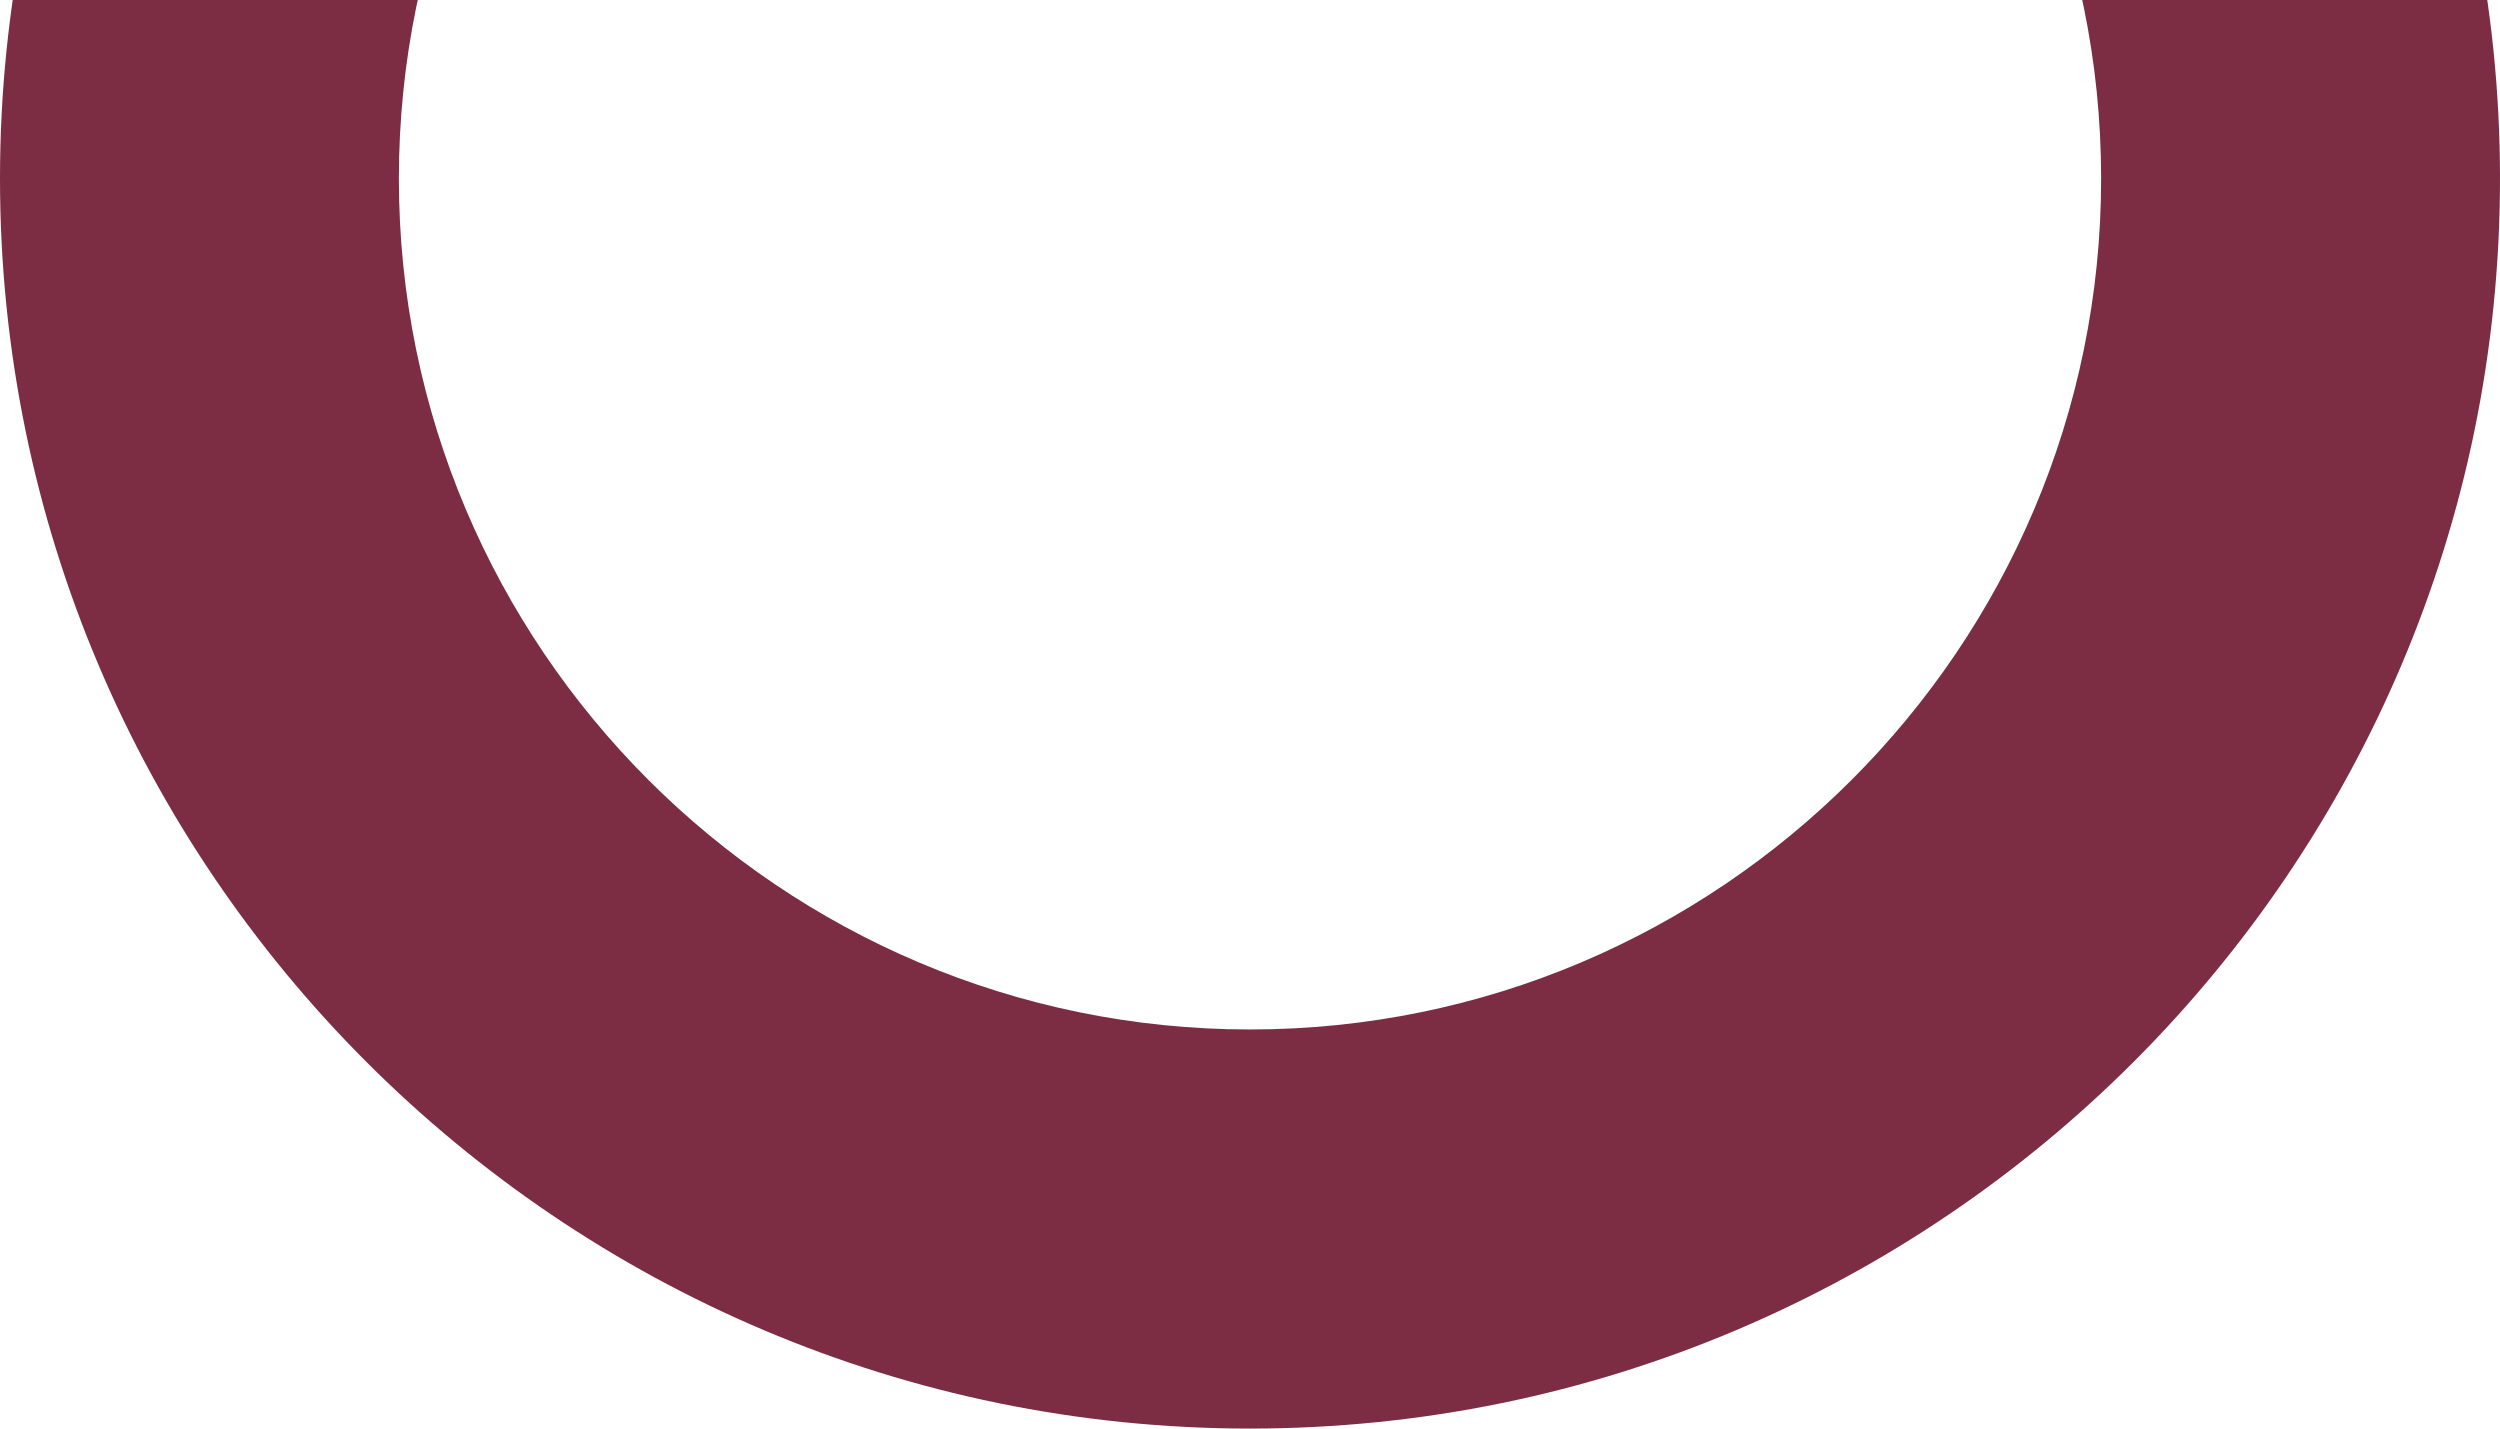
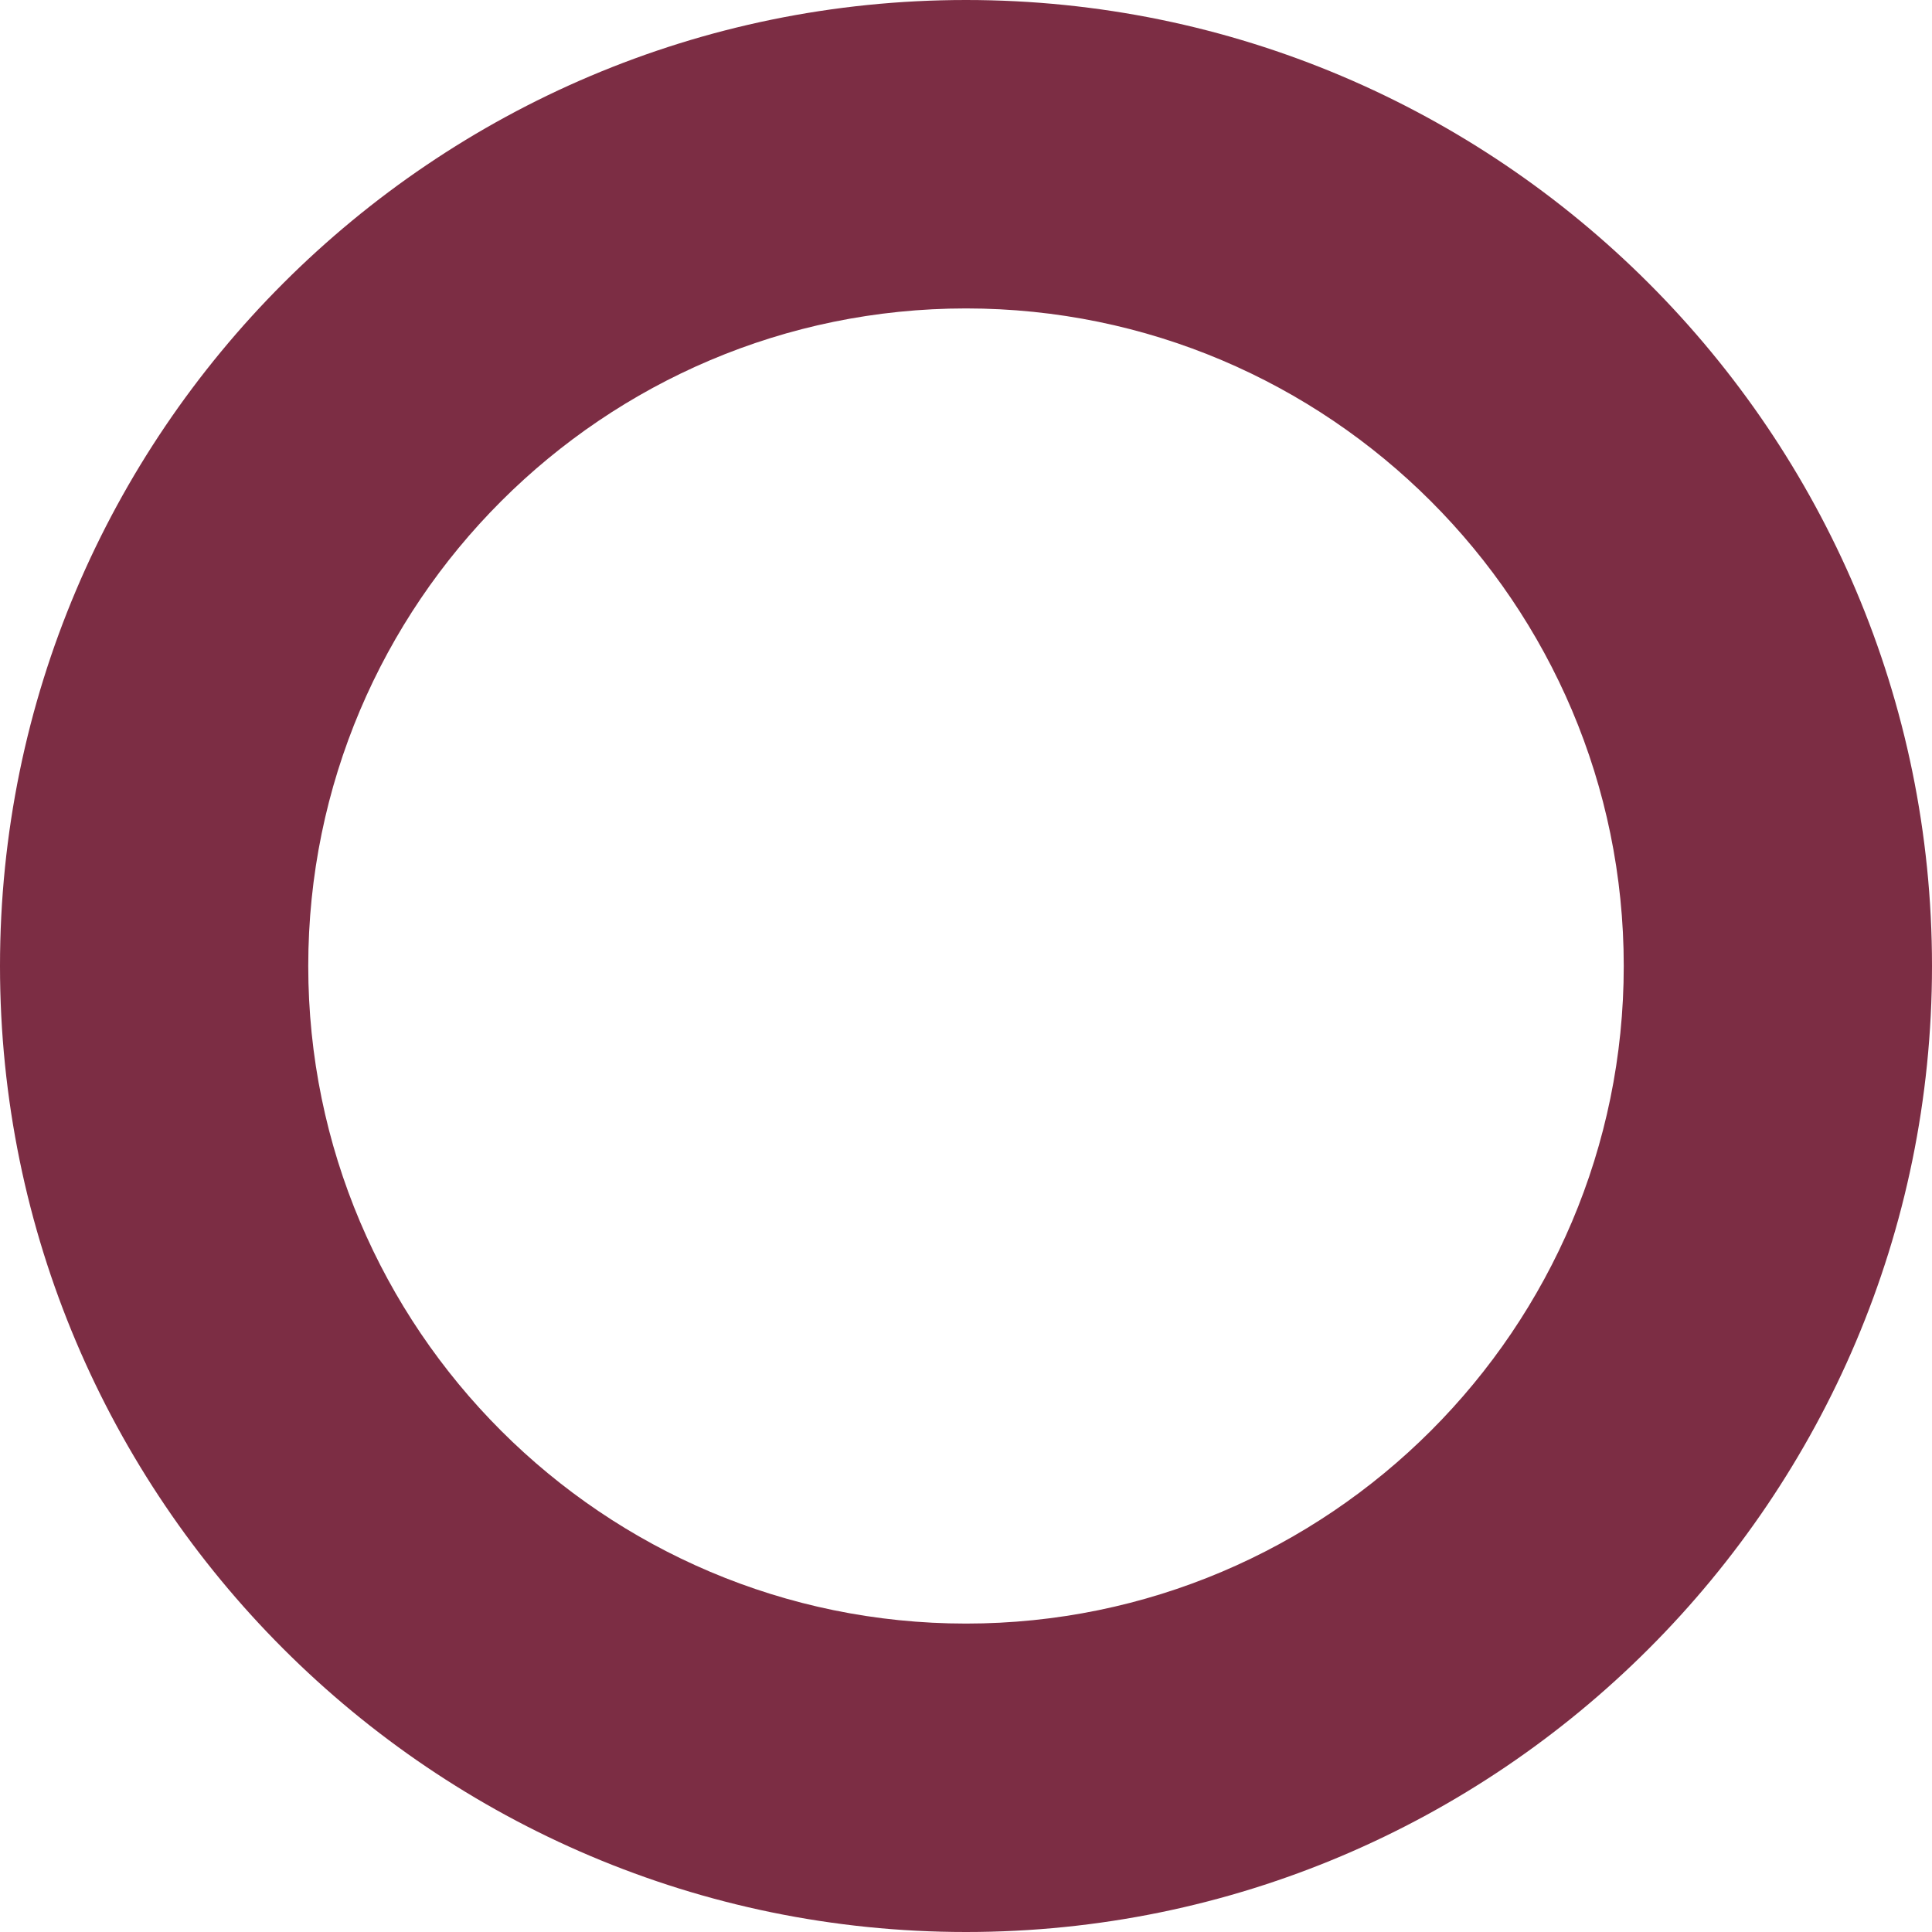
- <svg xmlns="http://www.w3.org/2000/svg" width="140" height="80" viewBox="0 0 140 80" fill="none">
-   <path d="M70 -60C31.402 -60 0 -28.599 0 10C0 48.599 31.402 80 70 80C108.598 80 140 48.598 140 10C140 -28.598 108.598 -60 70 -60ZM70 57.65C43.718 57.65 22.337 36.275 22.337 10C22.337 -16.274 43.718 -37.65 70 -37.65C96.282 -37.65 117.663 -16.274 117.663 10C117.663 36.275 96.281 57.65 70 57.65Z" fill="#7C2D44" />
+ <svg xmlns="http://www.w3.org/2000/svg" width="140" height="140" viewBox="0 0 140 140" fill="none">
+   <path d="M70 0C31.402 0 0 31.401 0 70C0 108.599 31.402 140 70 140C108.598 140 140 108.598 140 70C140 31.402 108.598 0 70 0ZM70 117.65C43.718 117.65 22.337 96.275 22.337 70C22.337 43.725 43.718 22.35 70 22.35C96.282 22.35 117.663 43.725 117.663 70C117.663 96.275 96.281 117.65 70 117.65Z" fill="#7C2D44" />
</svg>
